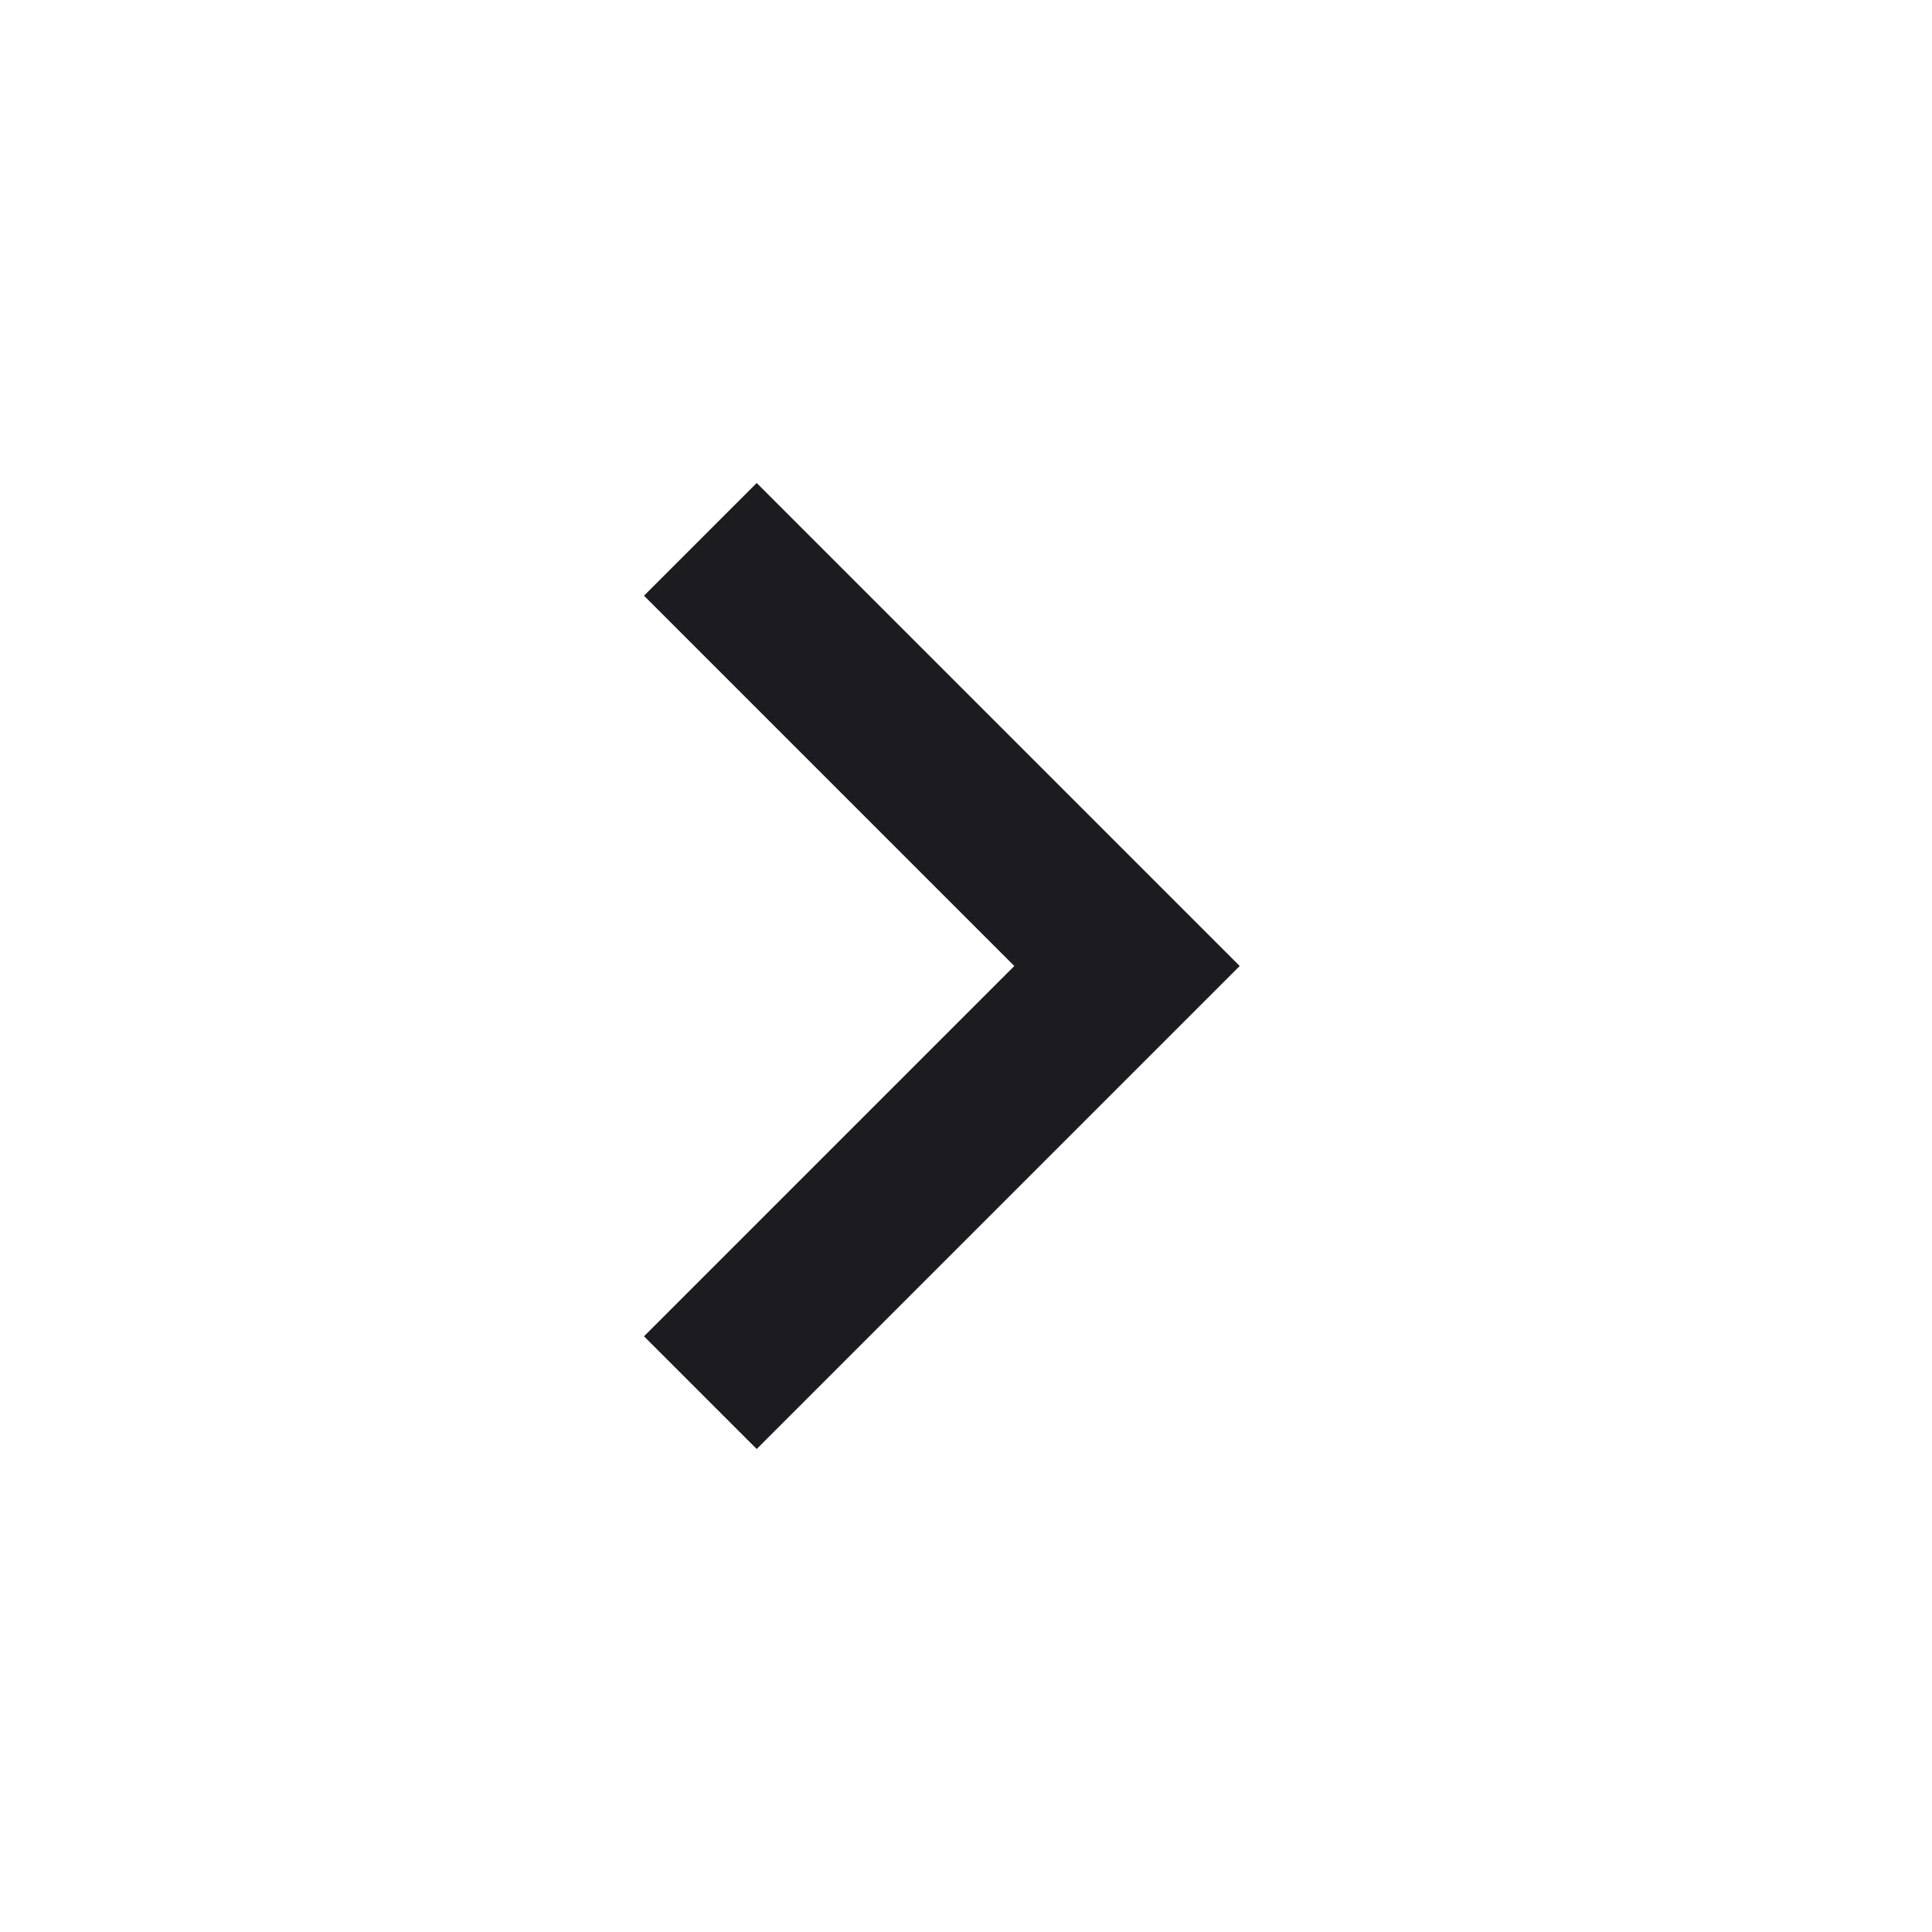
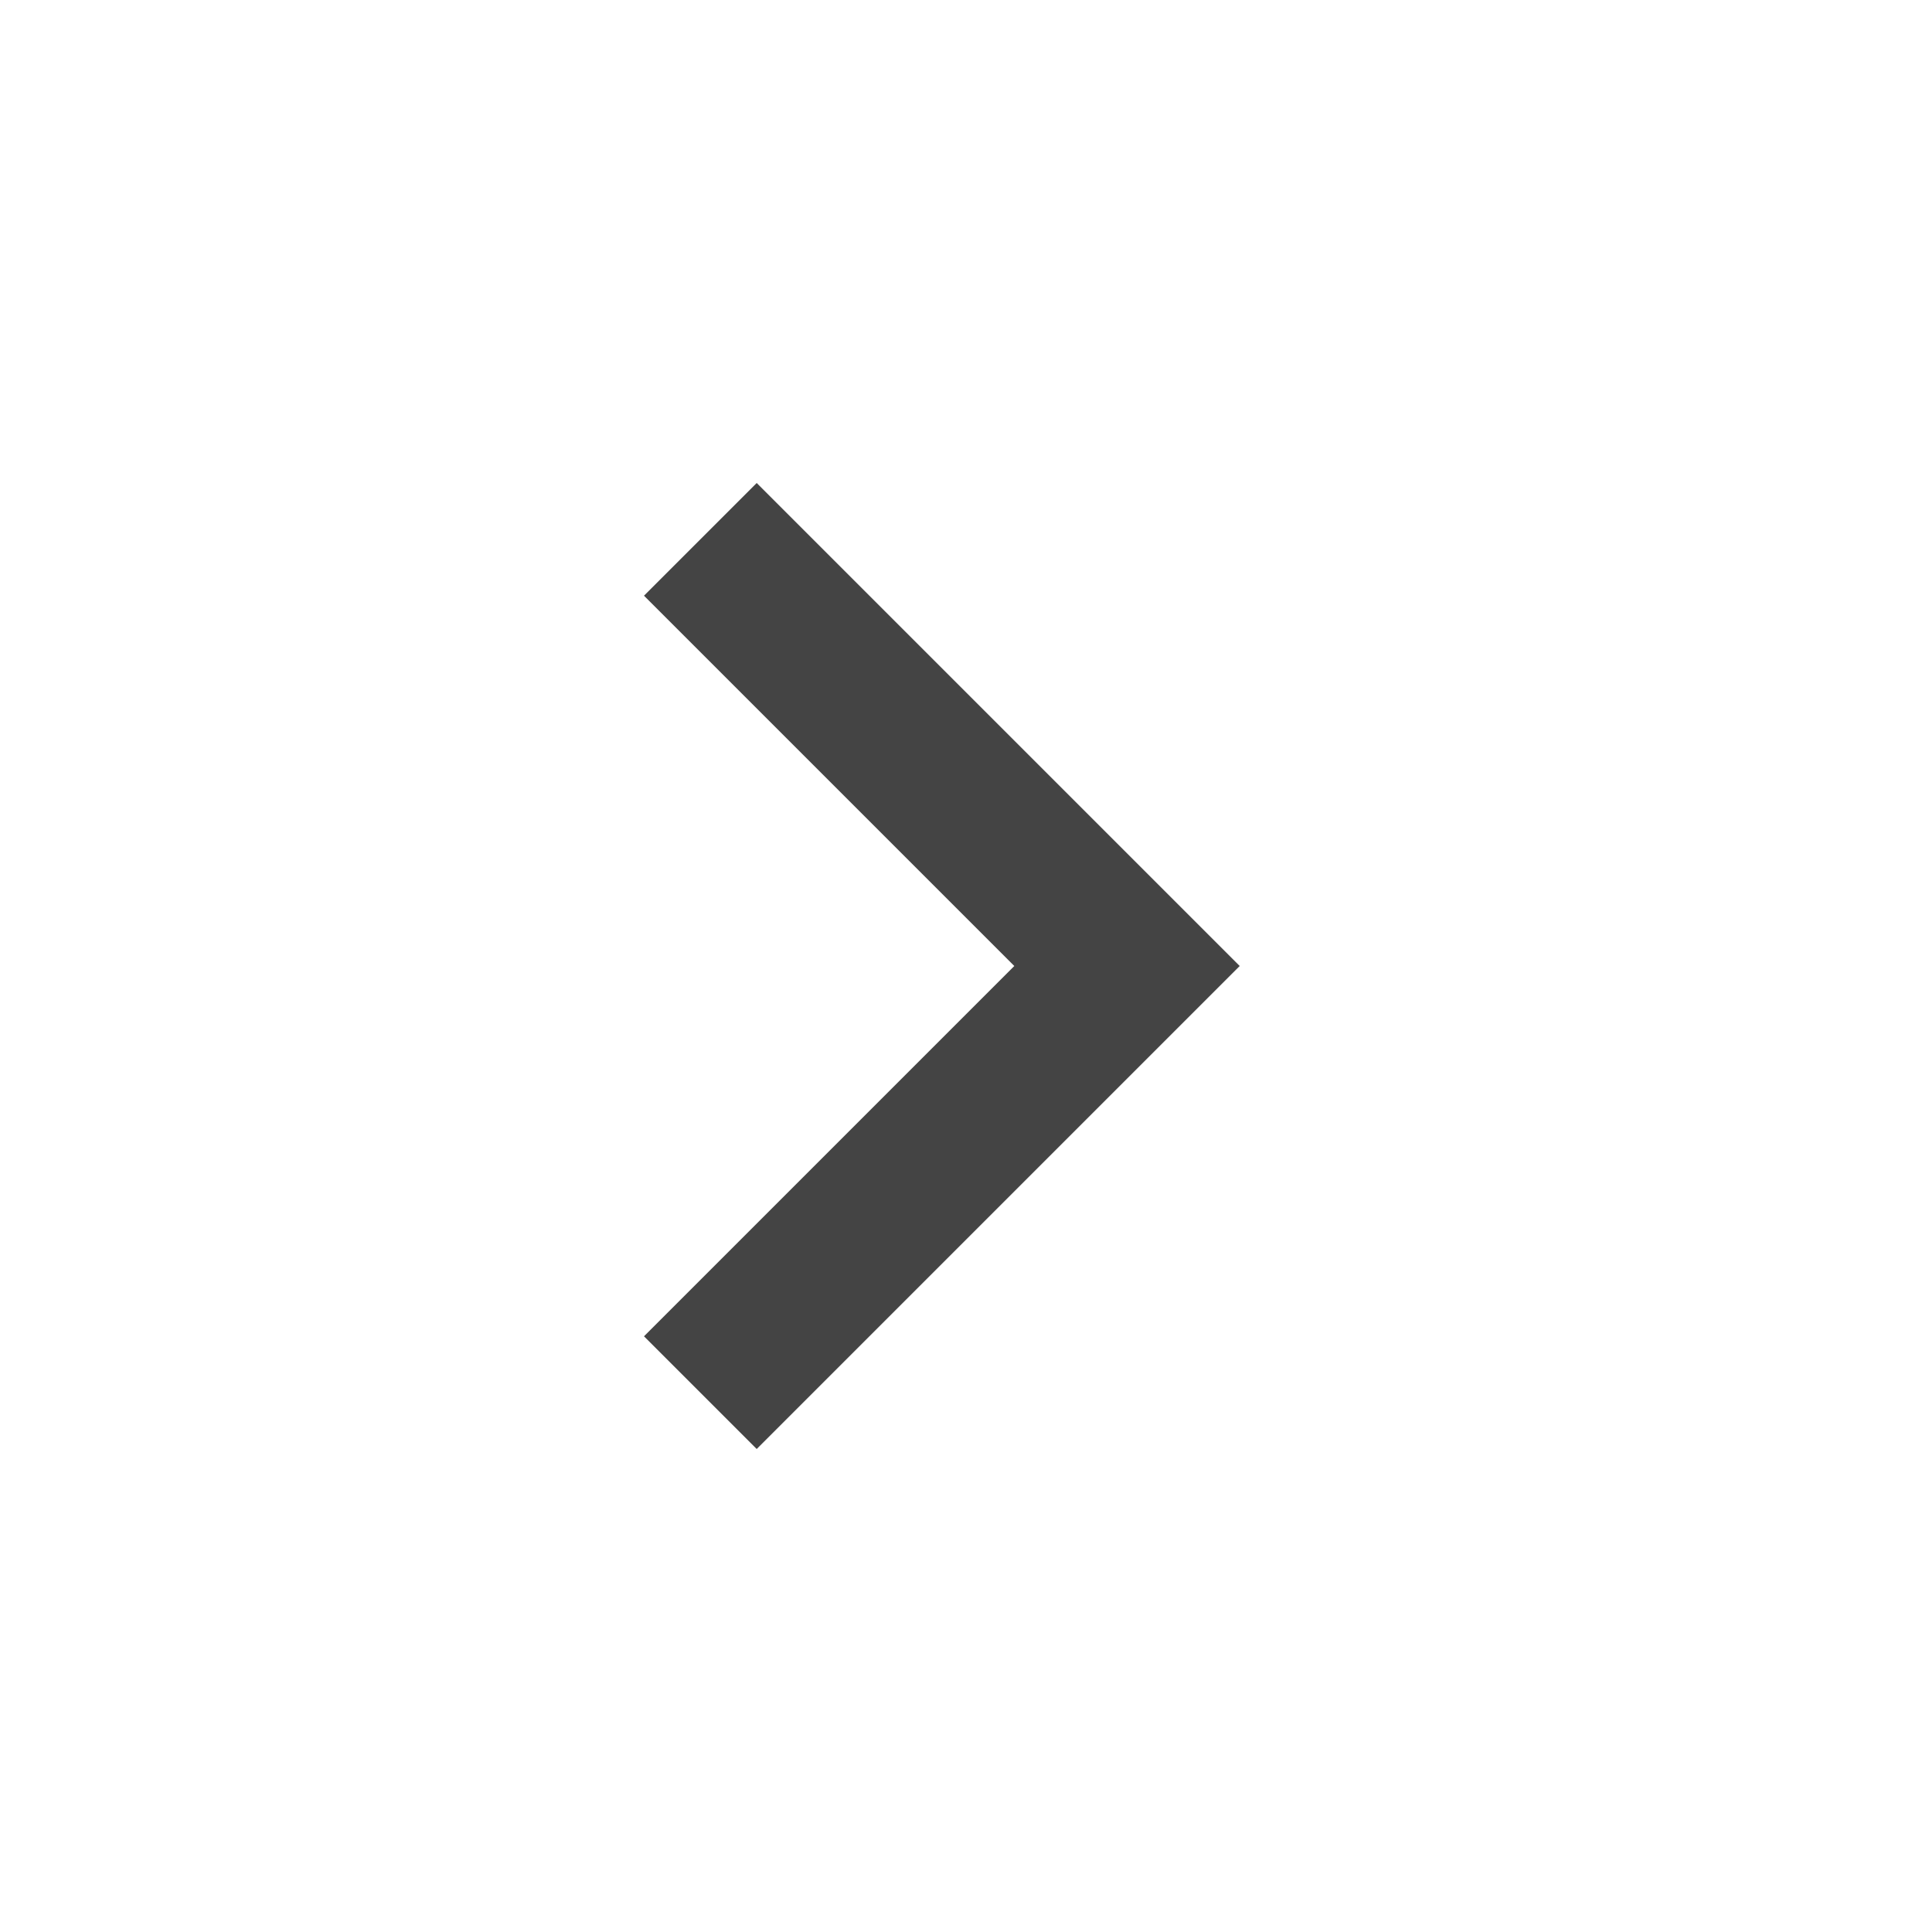
<svg xmlns="http://www.w3.org/2000/svg" width="30" height="30" viewBox="0 0 30 30" fill="none">
  <mask id="mask0_14_53" style="mask-type:alpha" maskUnits="userSpaceOnUse" x="0" y="0" width="30" height="30">
    <rect width="30" height="30" fill="#D9D9D9" />
  </mask>
  <g mask="url(#mask0_14_53)">
-     <path d="M15.75 15L10 9.25L11.75 7.5L19.25 15L11.75 22.5L10 20.75L15.75 15Z" fill="#1C1B1F" />
+     <path d="M15.75 15L10 9.25L11.75 7.5L19.25 15L11.75 22.5L10 20.75L15.75 15Z" fill="#444444" />
  </g>
</svg>
